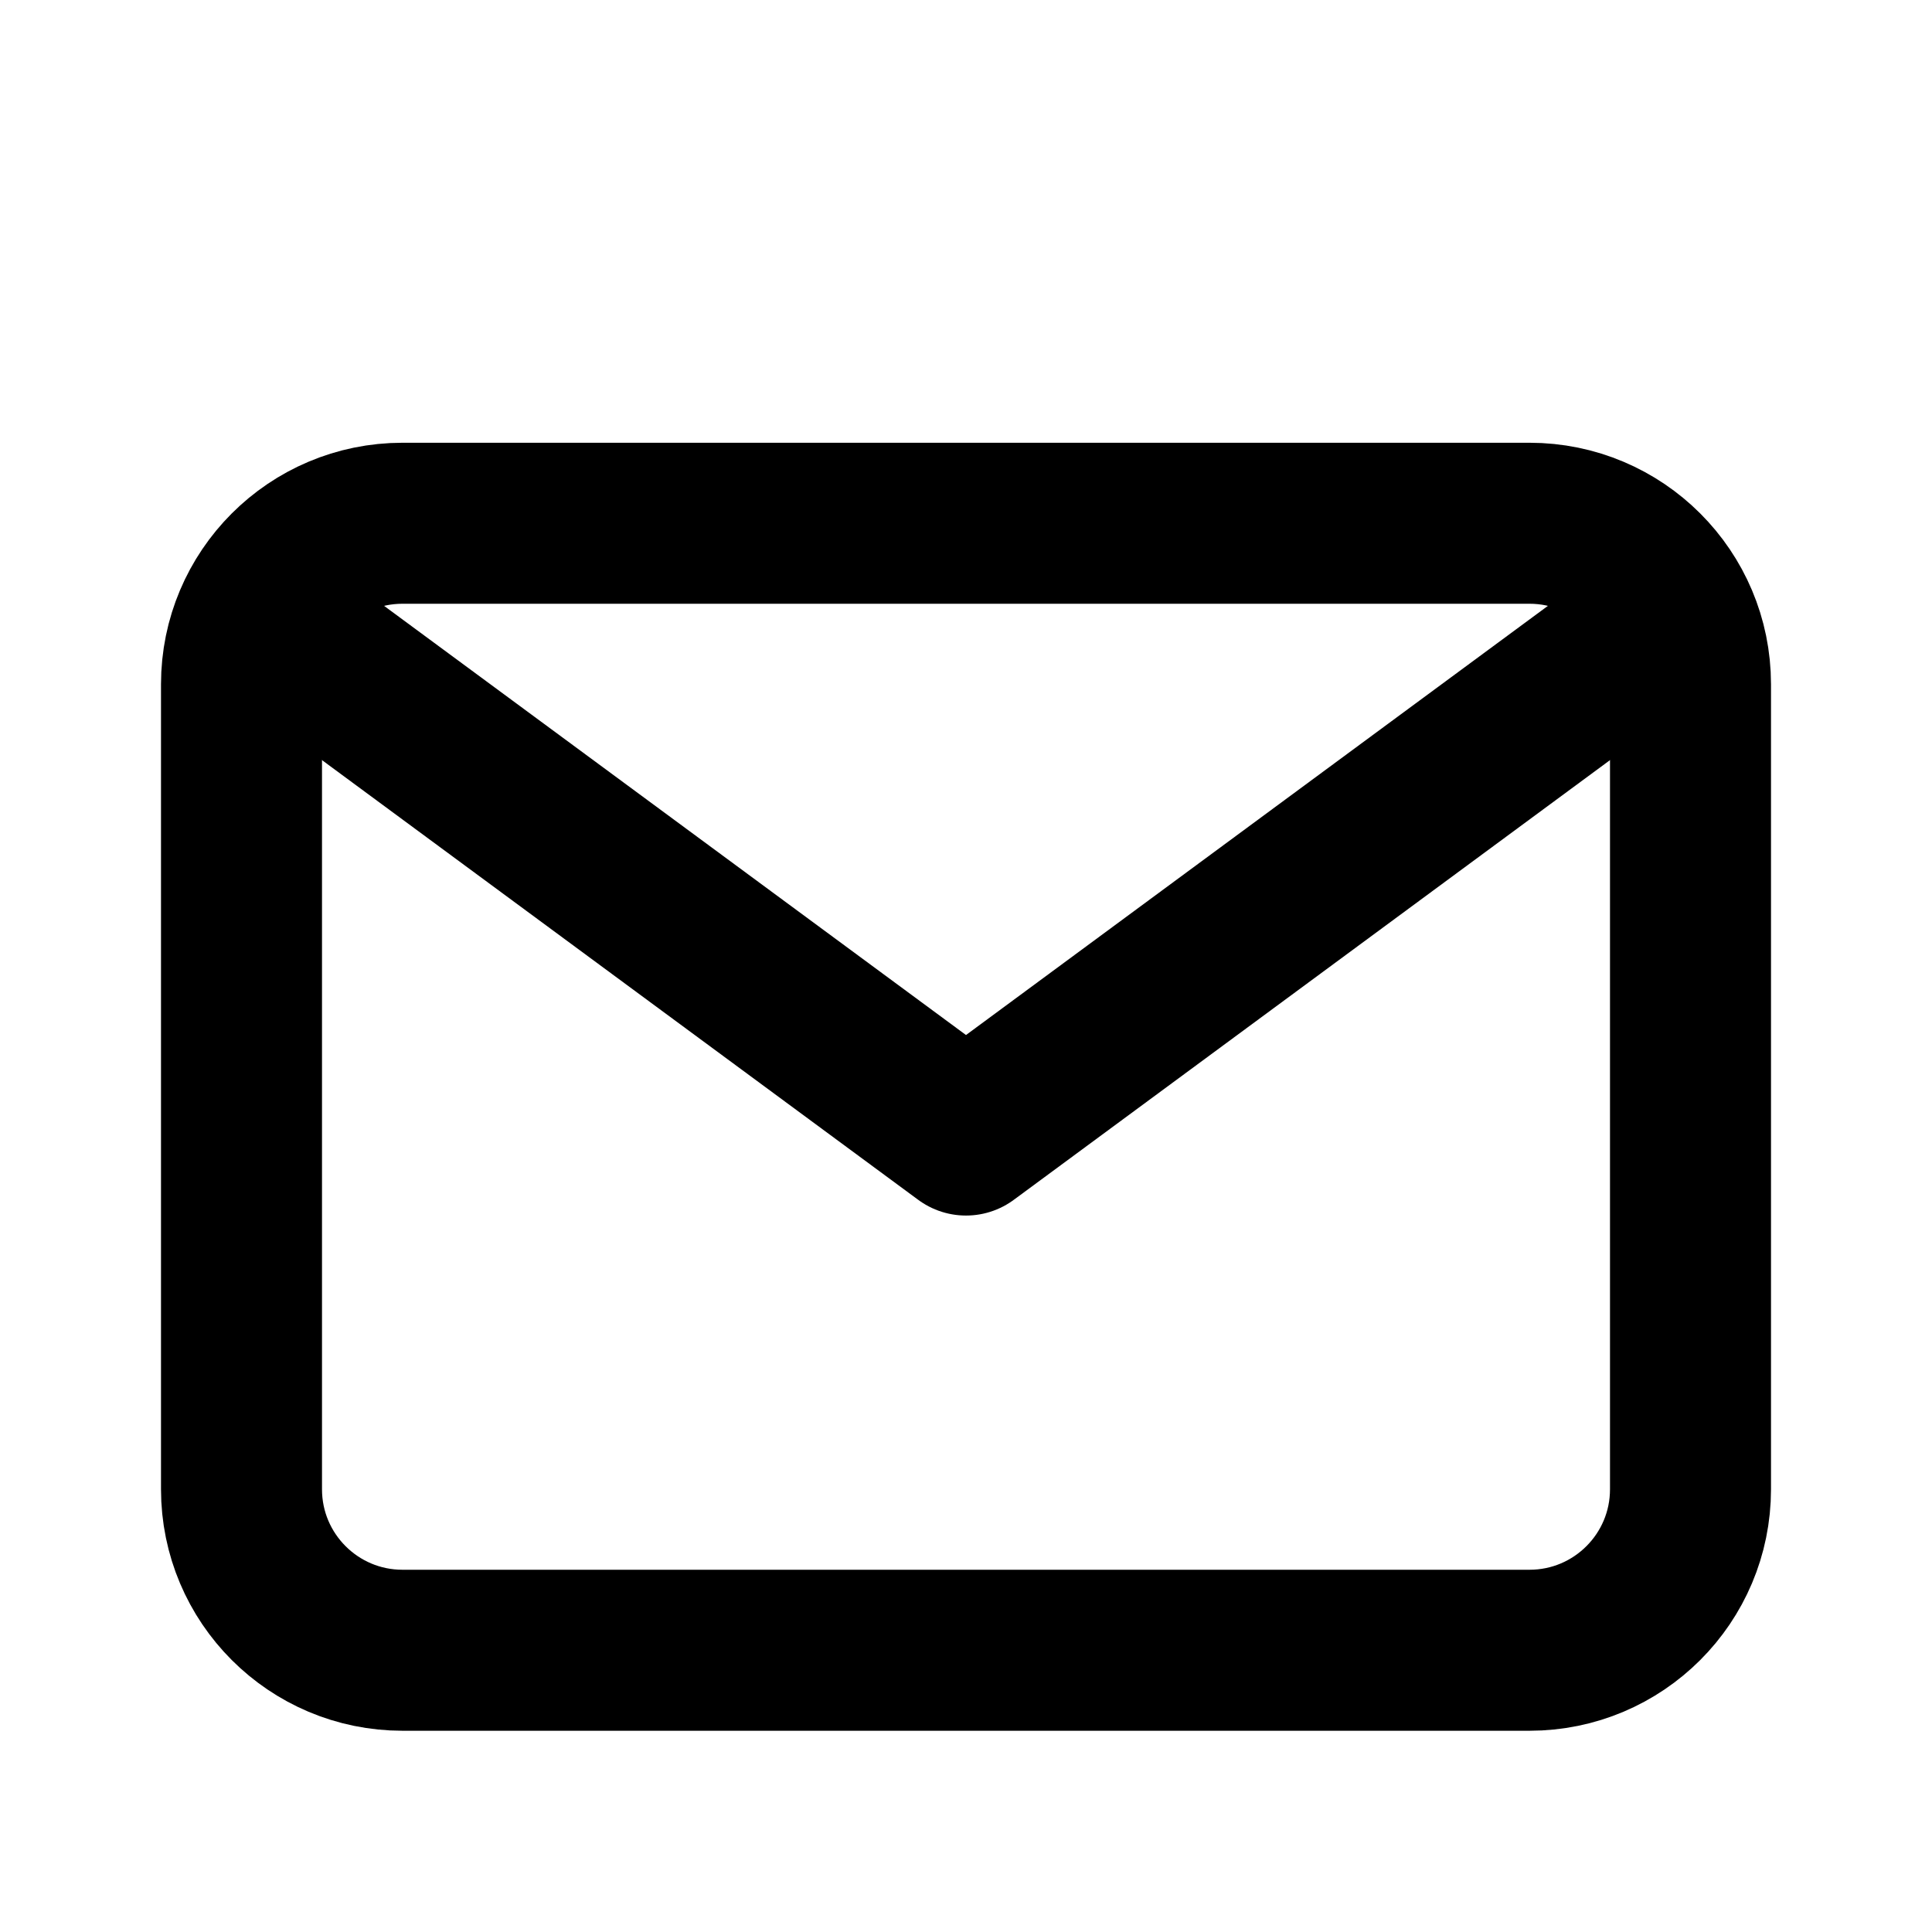
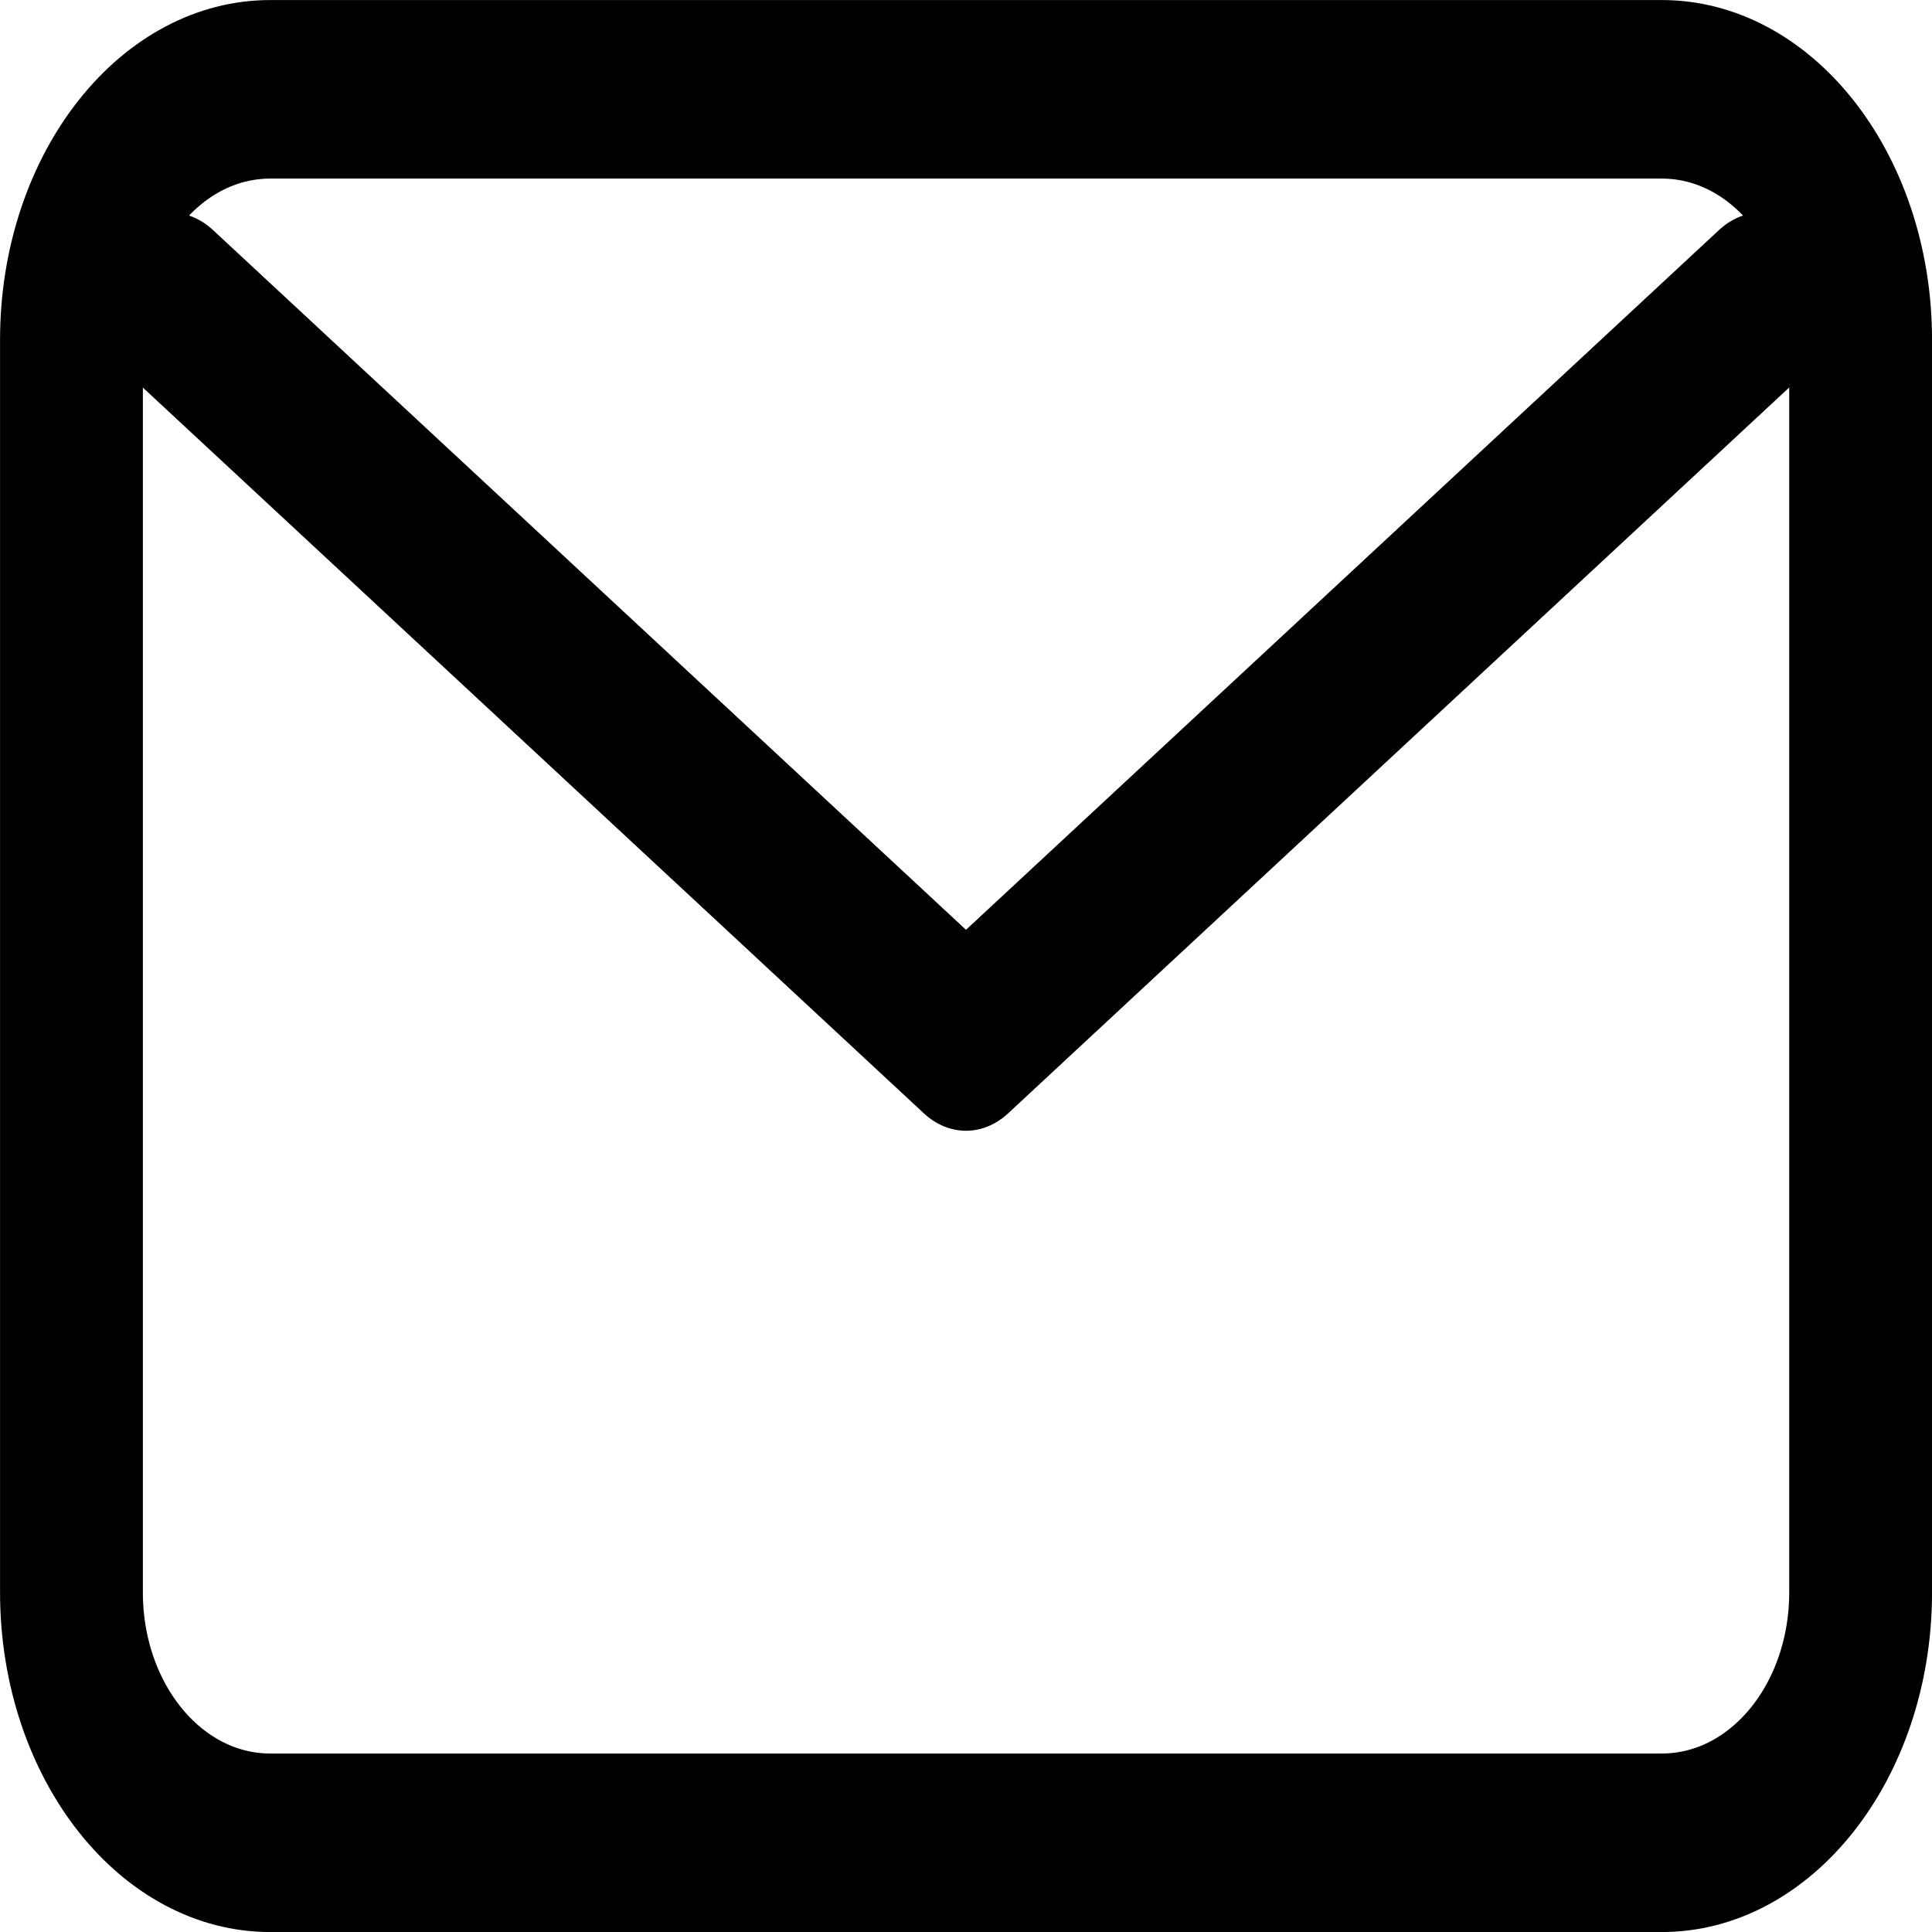
- <svg xmlns="http://www.w3.org/2000/svg" width="800px" height="800px" viewBox="0 0 24 24">
-   <g id="Complete">
+ <svg xmlns="http://www.w3.org/2000/svg" width="700" height="700" viewBox="0 0 21 21" version="1.1" id="svg17538">
+   <defs id="defs17542" />
+   <g id="Complete" transform="matrix(0.7499994,0,0,0.9375002,-1.598558,-5.27945)">
    <g id="mail">
-       <g>
-         <polyline fill="none" points="4 8.2 12 14.1 20 8.2" stroke="#000000" stroke-linecap="round" stroke-linejoin="round" stroke-width="2" />
-         <rect fill="none" height="14" rx="2" ry="2" stroke="#000000" stroke-linecap="round" stroke-linejoin="round" stroke-width="2" width="18" x="3" y="6.5" />
+       <g id="g17534">
+         <polyline fill="none" points="4 8.2 12 14.1 20 8.2" stroke="#000000" stroke-linecap="round" stroke-linejoin="round" stroke-width="2" id="polyline17530" style="stroke-width:1.431;stroke-dasharray:none" transform="matrix(1.440545,0,0,1.452127,-1.155117,-2.77231)" />
+         <rect fill="none" height="20.33" rx="2.881" ry="2.904" stroke="#000000" stroke-linecap="round" stroke-linejoin="round" stroke-width="2" width="25.93" x="3.167" y="6.667" id="rect17532" style="stroke-width:2.07;stroke-dasharray:none" />
      </g>
    </g>
  </g>
</svg>
